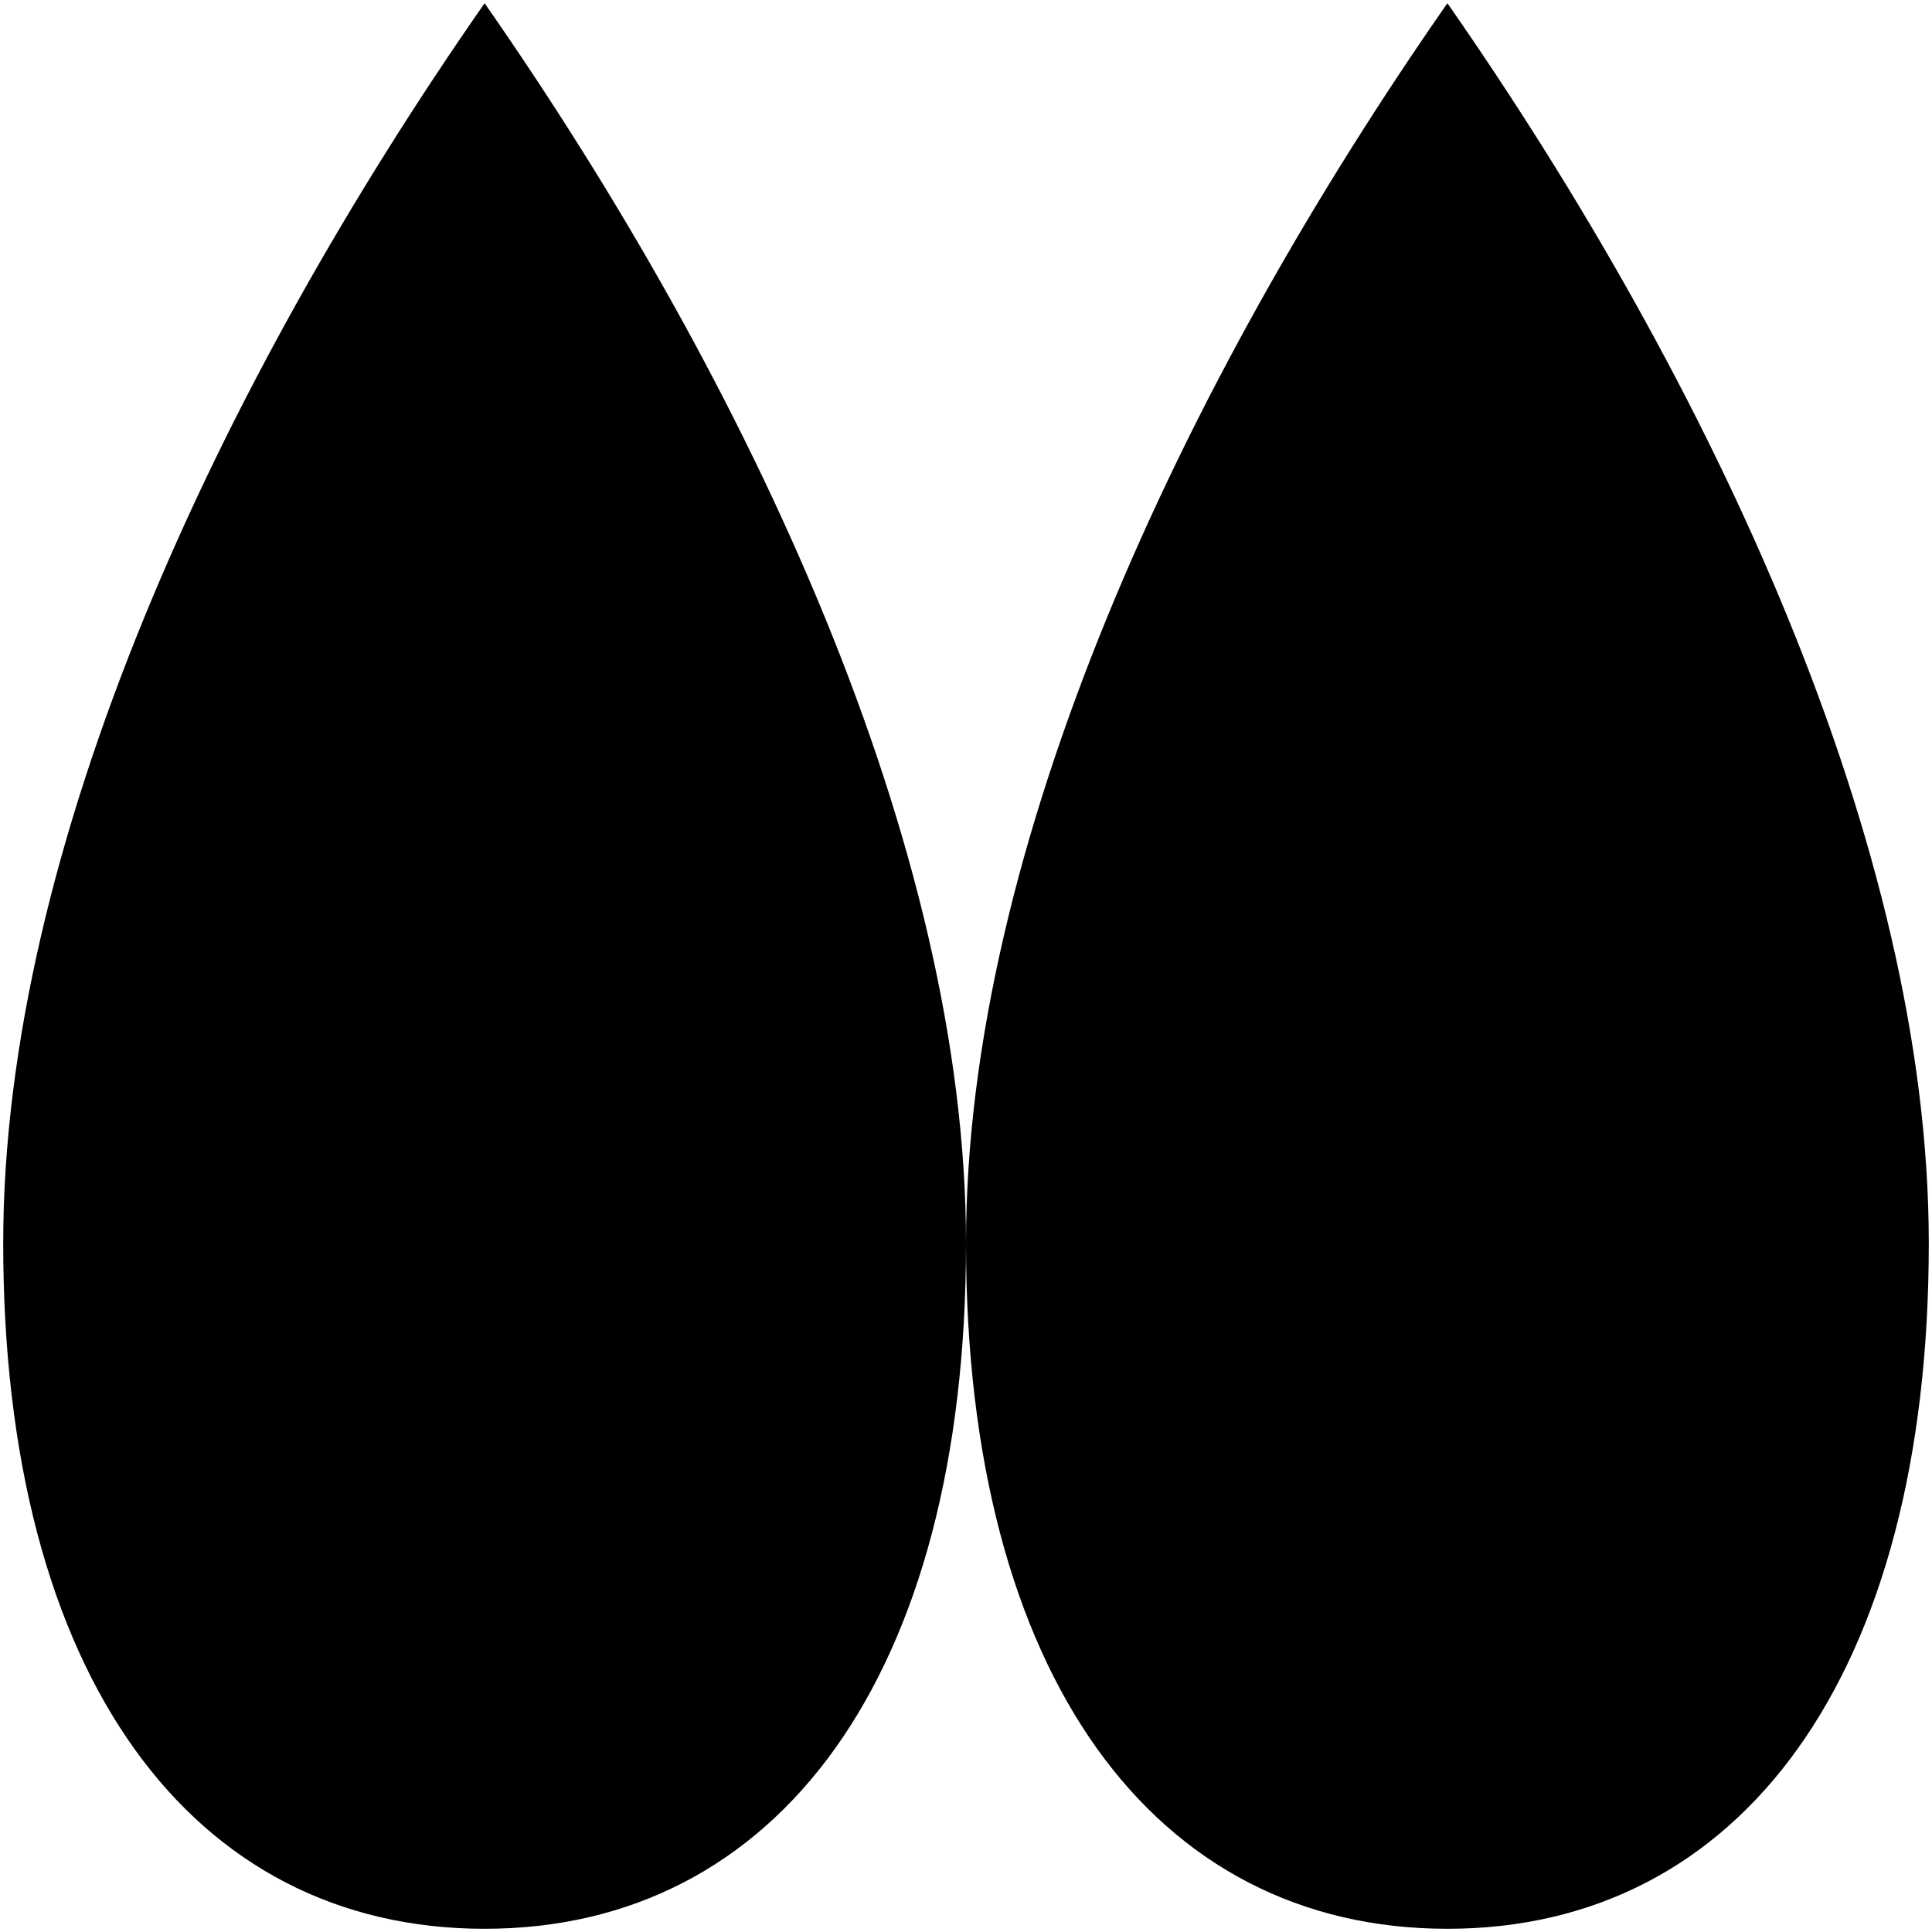
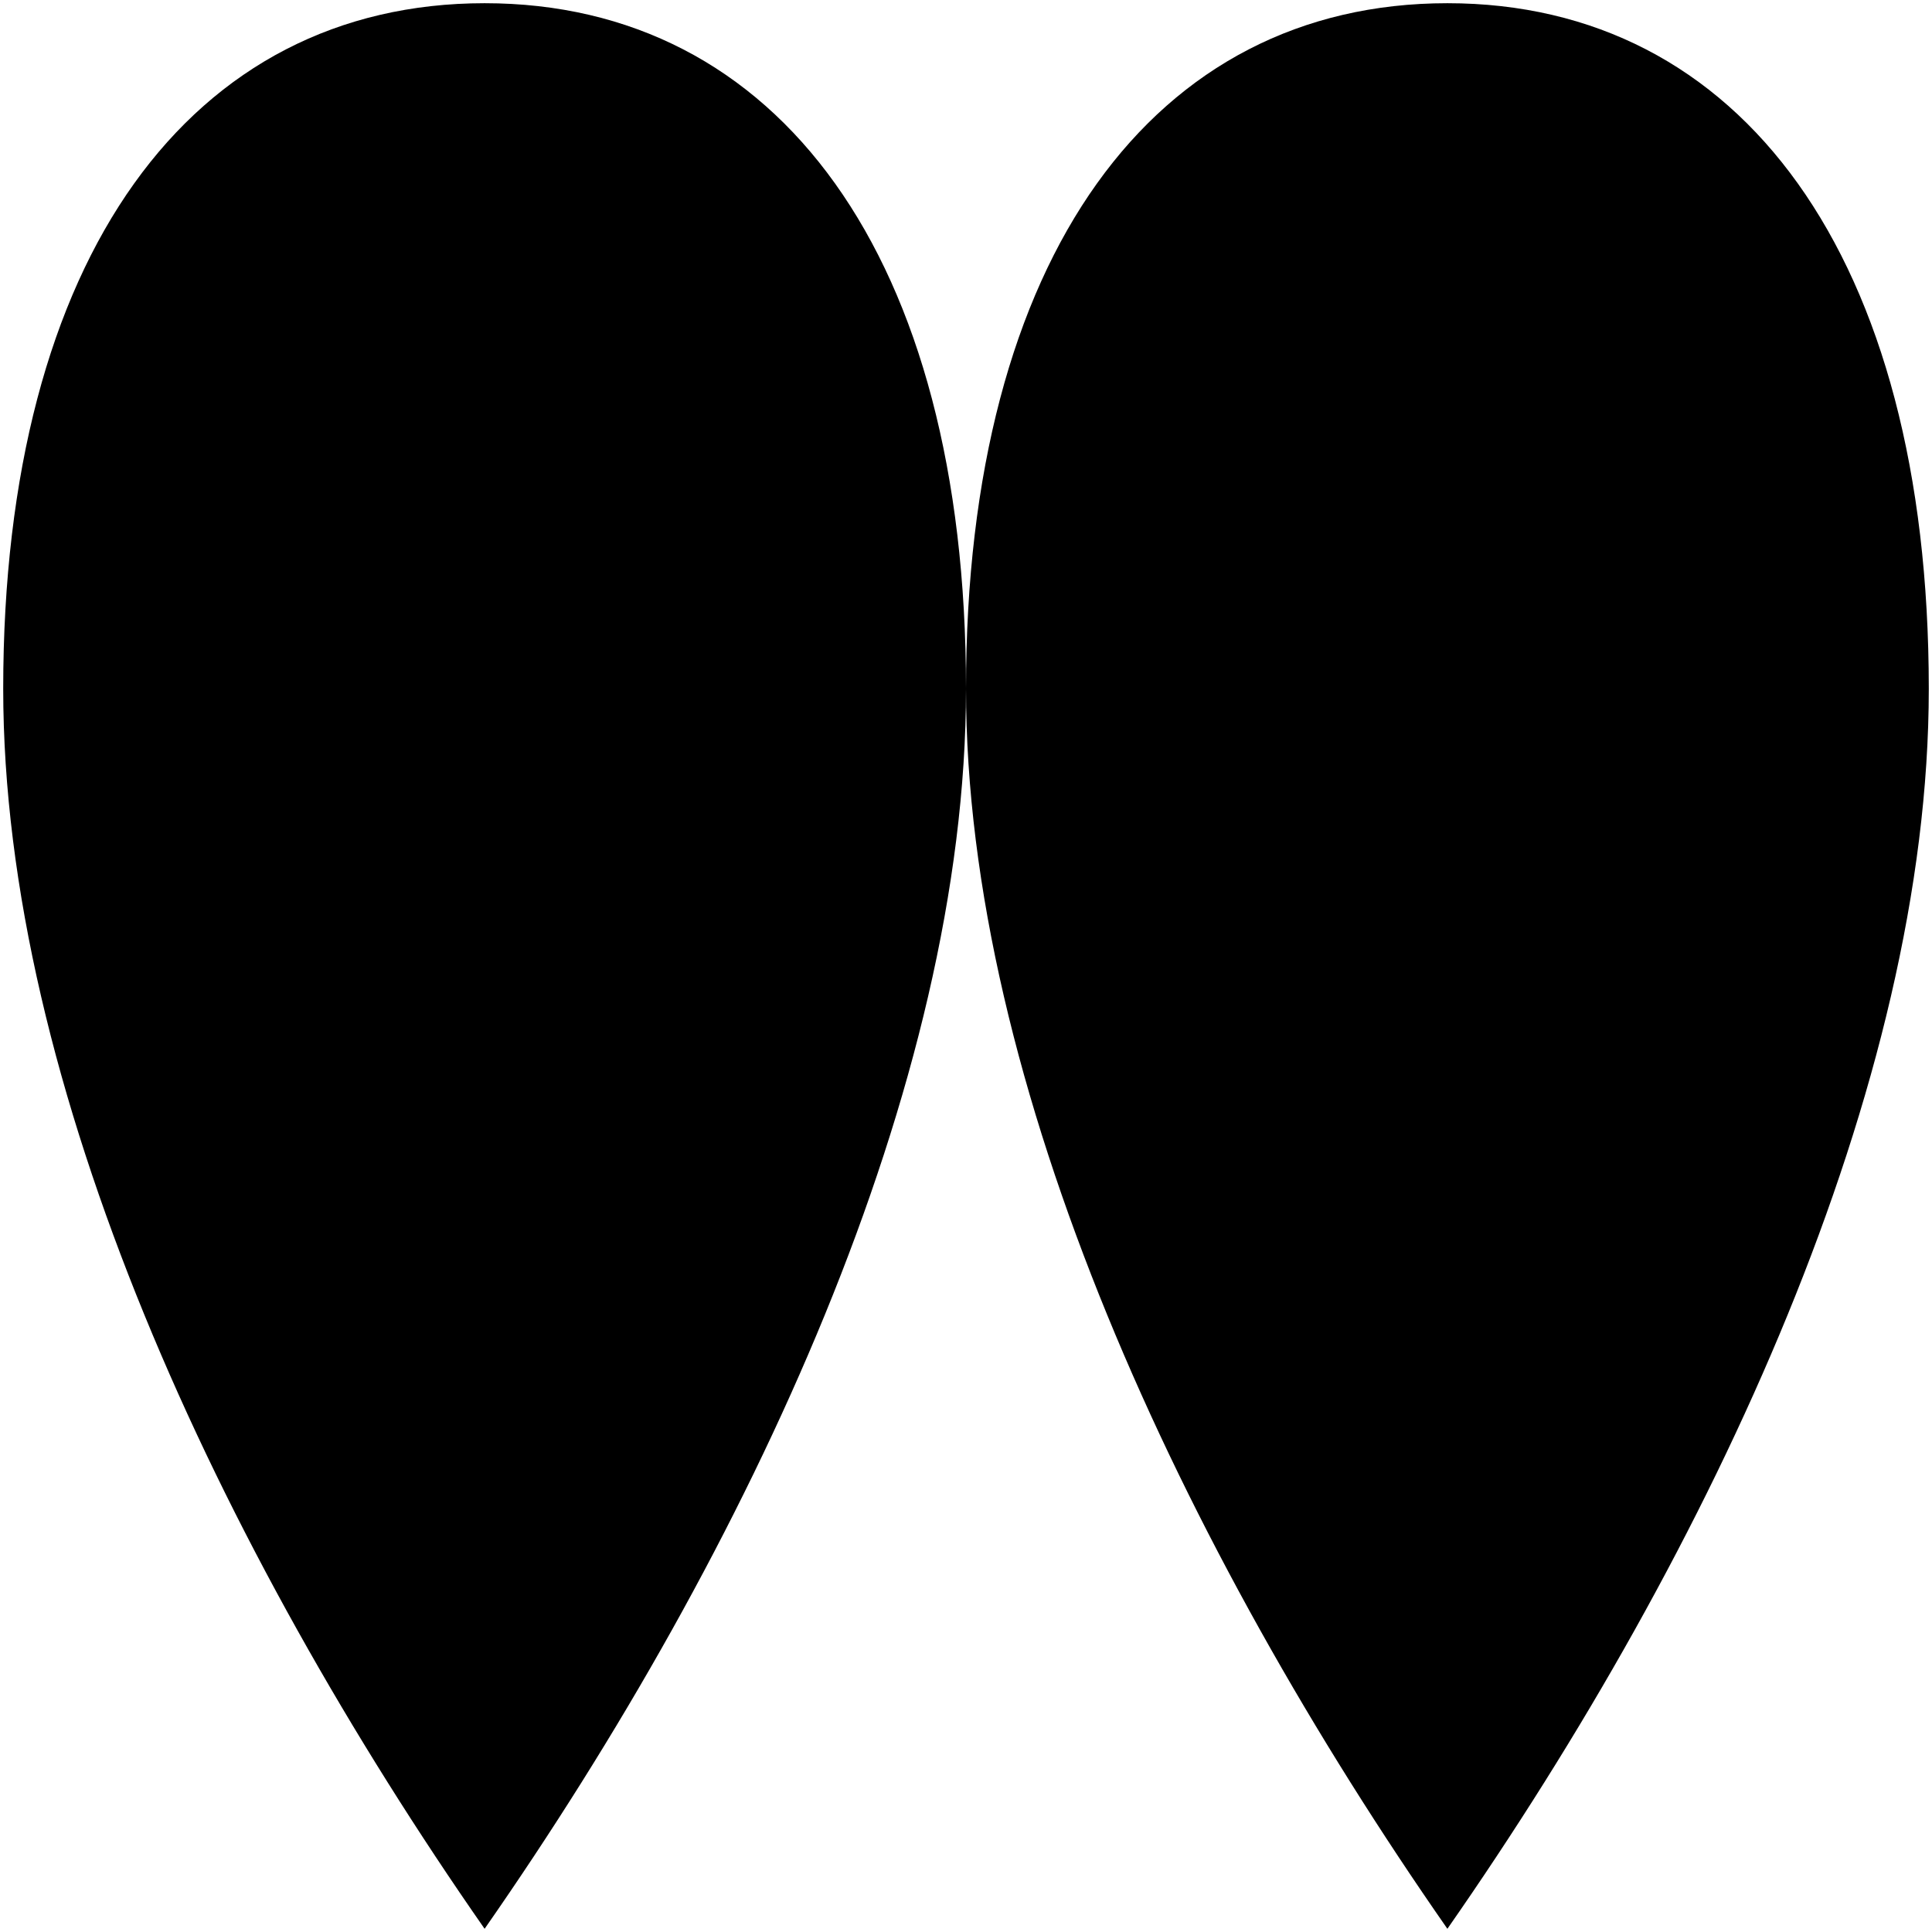
- <svg xmlns="http://www.w3.org/2000/svg" id="Capa_1" data-name="Capa 1" viewBox="0 0 301 301">
-   <path d="M225.5.5c-41.4,59.4-75,131.4-75,193.2,0,67.5,29.4,106.8,75,106.8s75-39.3,75-106.8c0-61.8-33.6-133.8-75-193.2M75.5.5C34.1,59.9.5,131.9.5,193.7c0,67.5,29.4,106.8,75,106.8s75-39.3,75-106.8c0-61.8-33.6-133.8-75-193.2" />
+ <svg xmlns="http://www.w3.org/2000/svg" version="1.1" id="Capa_1" x="0px" y="0px" viewBox="0 0 301 301" style="enable-background:new 0 0 301 301;" xml:space="preserve">
+   <path d="M75.5,300.5c41.4-59.4,75-131.4,75-193.2c0-67.5-29.4-106.8-75-106.8s-75,39.3-75,106.8C0.5,169.1,34.1,241.1,75.5,300.5   M225.5,300.5c41.4-59.4,75-131.4,75-193.2c0-67.5-29.4-106.8-75-106.8s-75,39.3-75,106.8C150.5,169.1,184.1,241.1,225.5,300.5" />
</svg>
